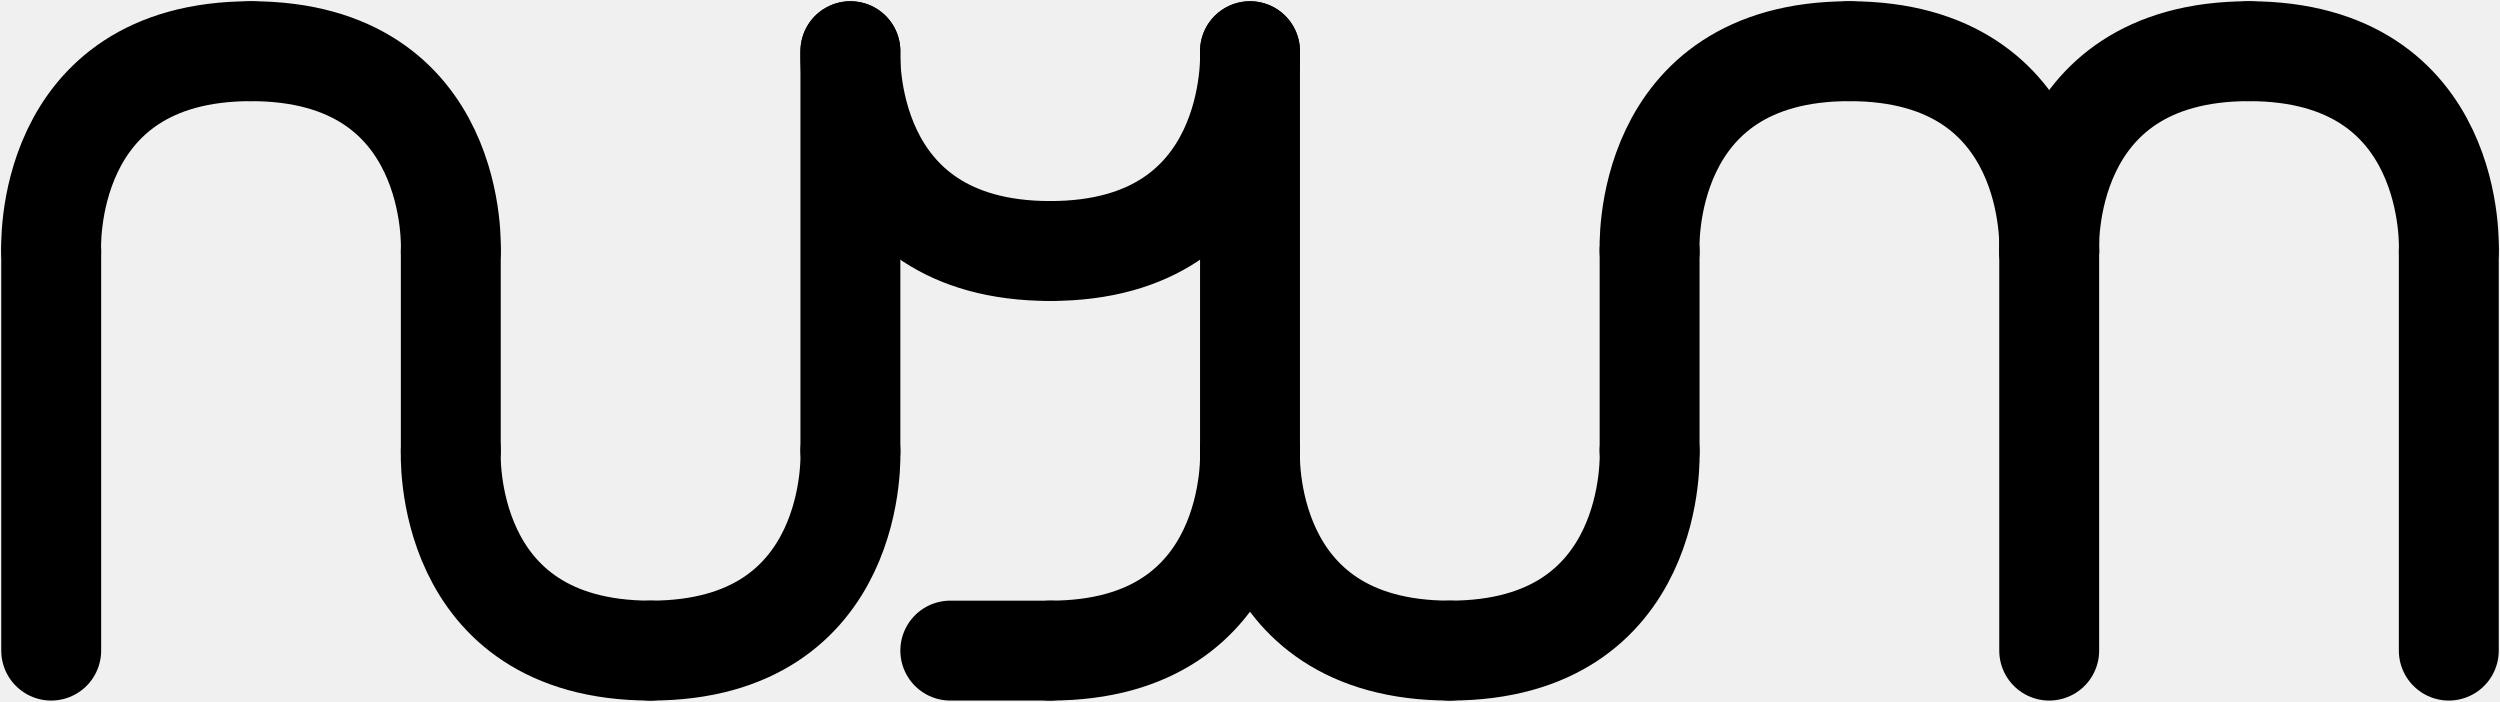
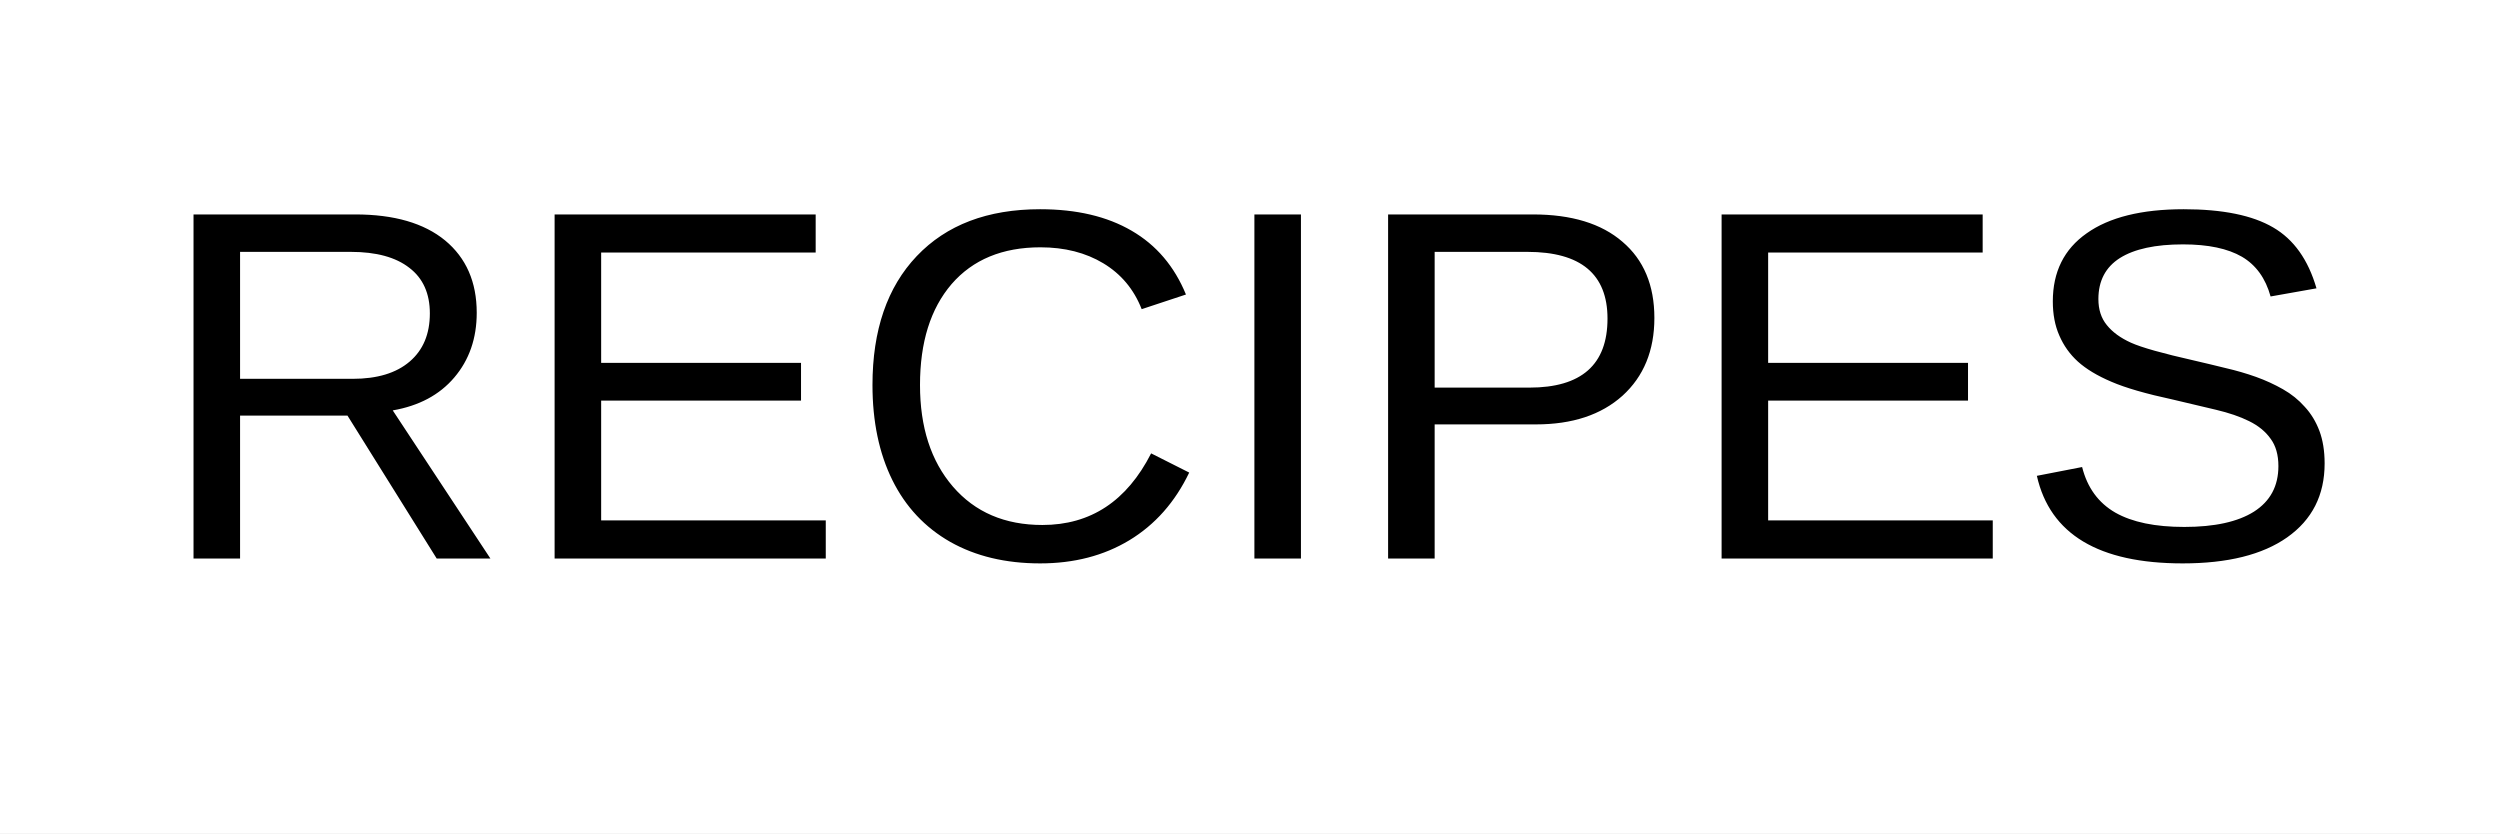
- <svg xmlns="http://www.w3.org/2000/svg" class="diagram" version="1.1" style="stroke-linecap: round; stroke-width: 8px; break-inside: avoid; stroke: black; fill: none;" viewBox="0 0 200.2 56.2">
-   <g transform="translate(4.1,4.1)">
-     <path d="M 0,16 L 0,48" />
-     <path d="M 32,16 L 32,32" />
-     <path d="M 64,0 L 64,32" />
-     <path d="M 96,0 L 96,32" />
-     <path d="M 128,16 L 128,32" />
-     <path d="M 160,16 L 160,48" />
-     <path d="M 192,16 L 192,48" />
-     <path d="M 72,48 L 80,48" />
-     <path d="M 16,0 C -0.8,0 0,16 0,16" />
-     <path d="M 16,0 C 32.8,0 32,16 32,16" />
-     <path d="M 144,0 C 127.2,0 128,16 128,16" />
-     <path d="M 144,0 C 160.8,0 160,16 160,16" />
-     <path d="M 176,0 C 159.2,0 160,16 160,16" />
-     <path d="M 176,0 C 192.8,0 192,16 192,16" />
-     <path d="M 80,16 C 63.2,16 64,0 64,0" />
-     <path d="M 80,16 C 96.8,16 96,0 96,0" />
-     <path d="M 48,48 C 31.2,48 32,32 32,32" />
-     <path d="M 48,48 C 64.8,48 64,32 64,32" />
-     <path d="M 80,48 C 96.8,48 96,32 96,32" />
-     <path d="M 112,48 C 95.2,48 96,32 96,32" />
-     <path d="M 112,48 C 128.8,48 128,32 128,32" />
-   </g>
+ <svg xmlns="http://www.w3.org/2000/svg" width="120" height="40">
+   <rect x="0" y="0" width="120" height="40" fill="#FFFFFF" />
+   <text x="50%" y="50%" dominant-baseline="middle" text-anchor="middle" font-family="Arial" font-size="24" fill="#000000">RECIPES</text>
</svg>
